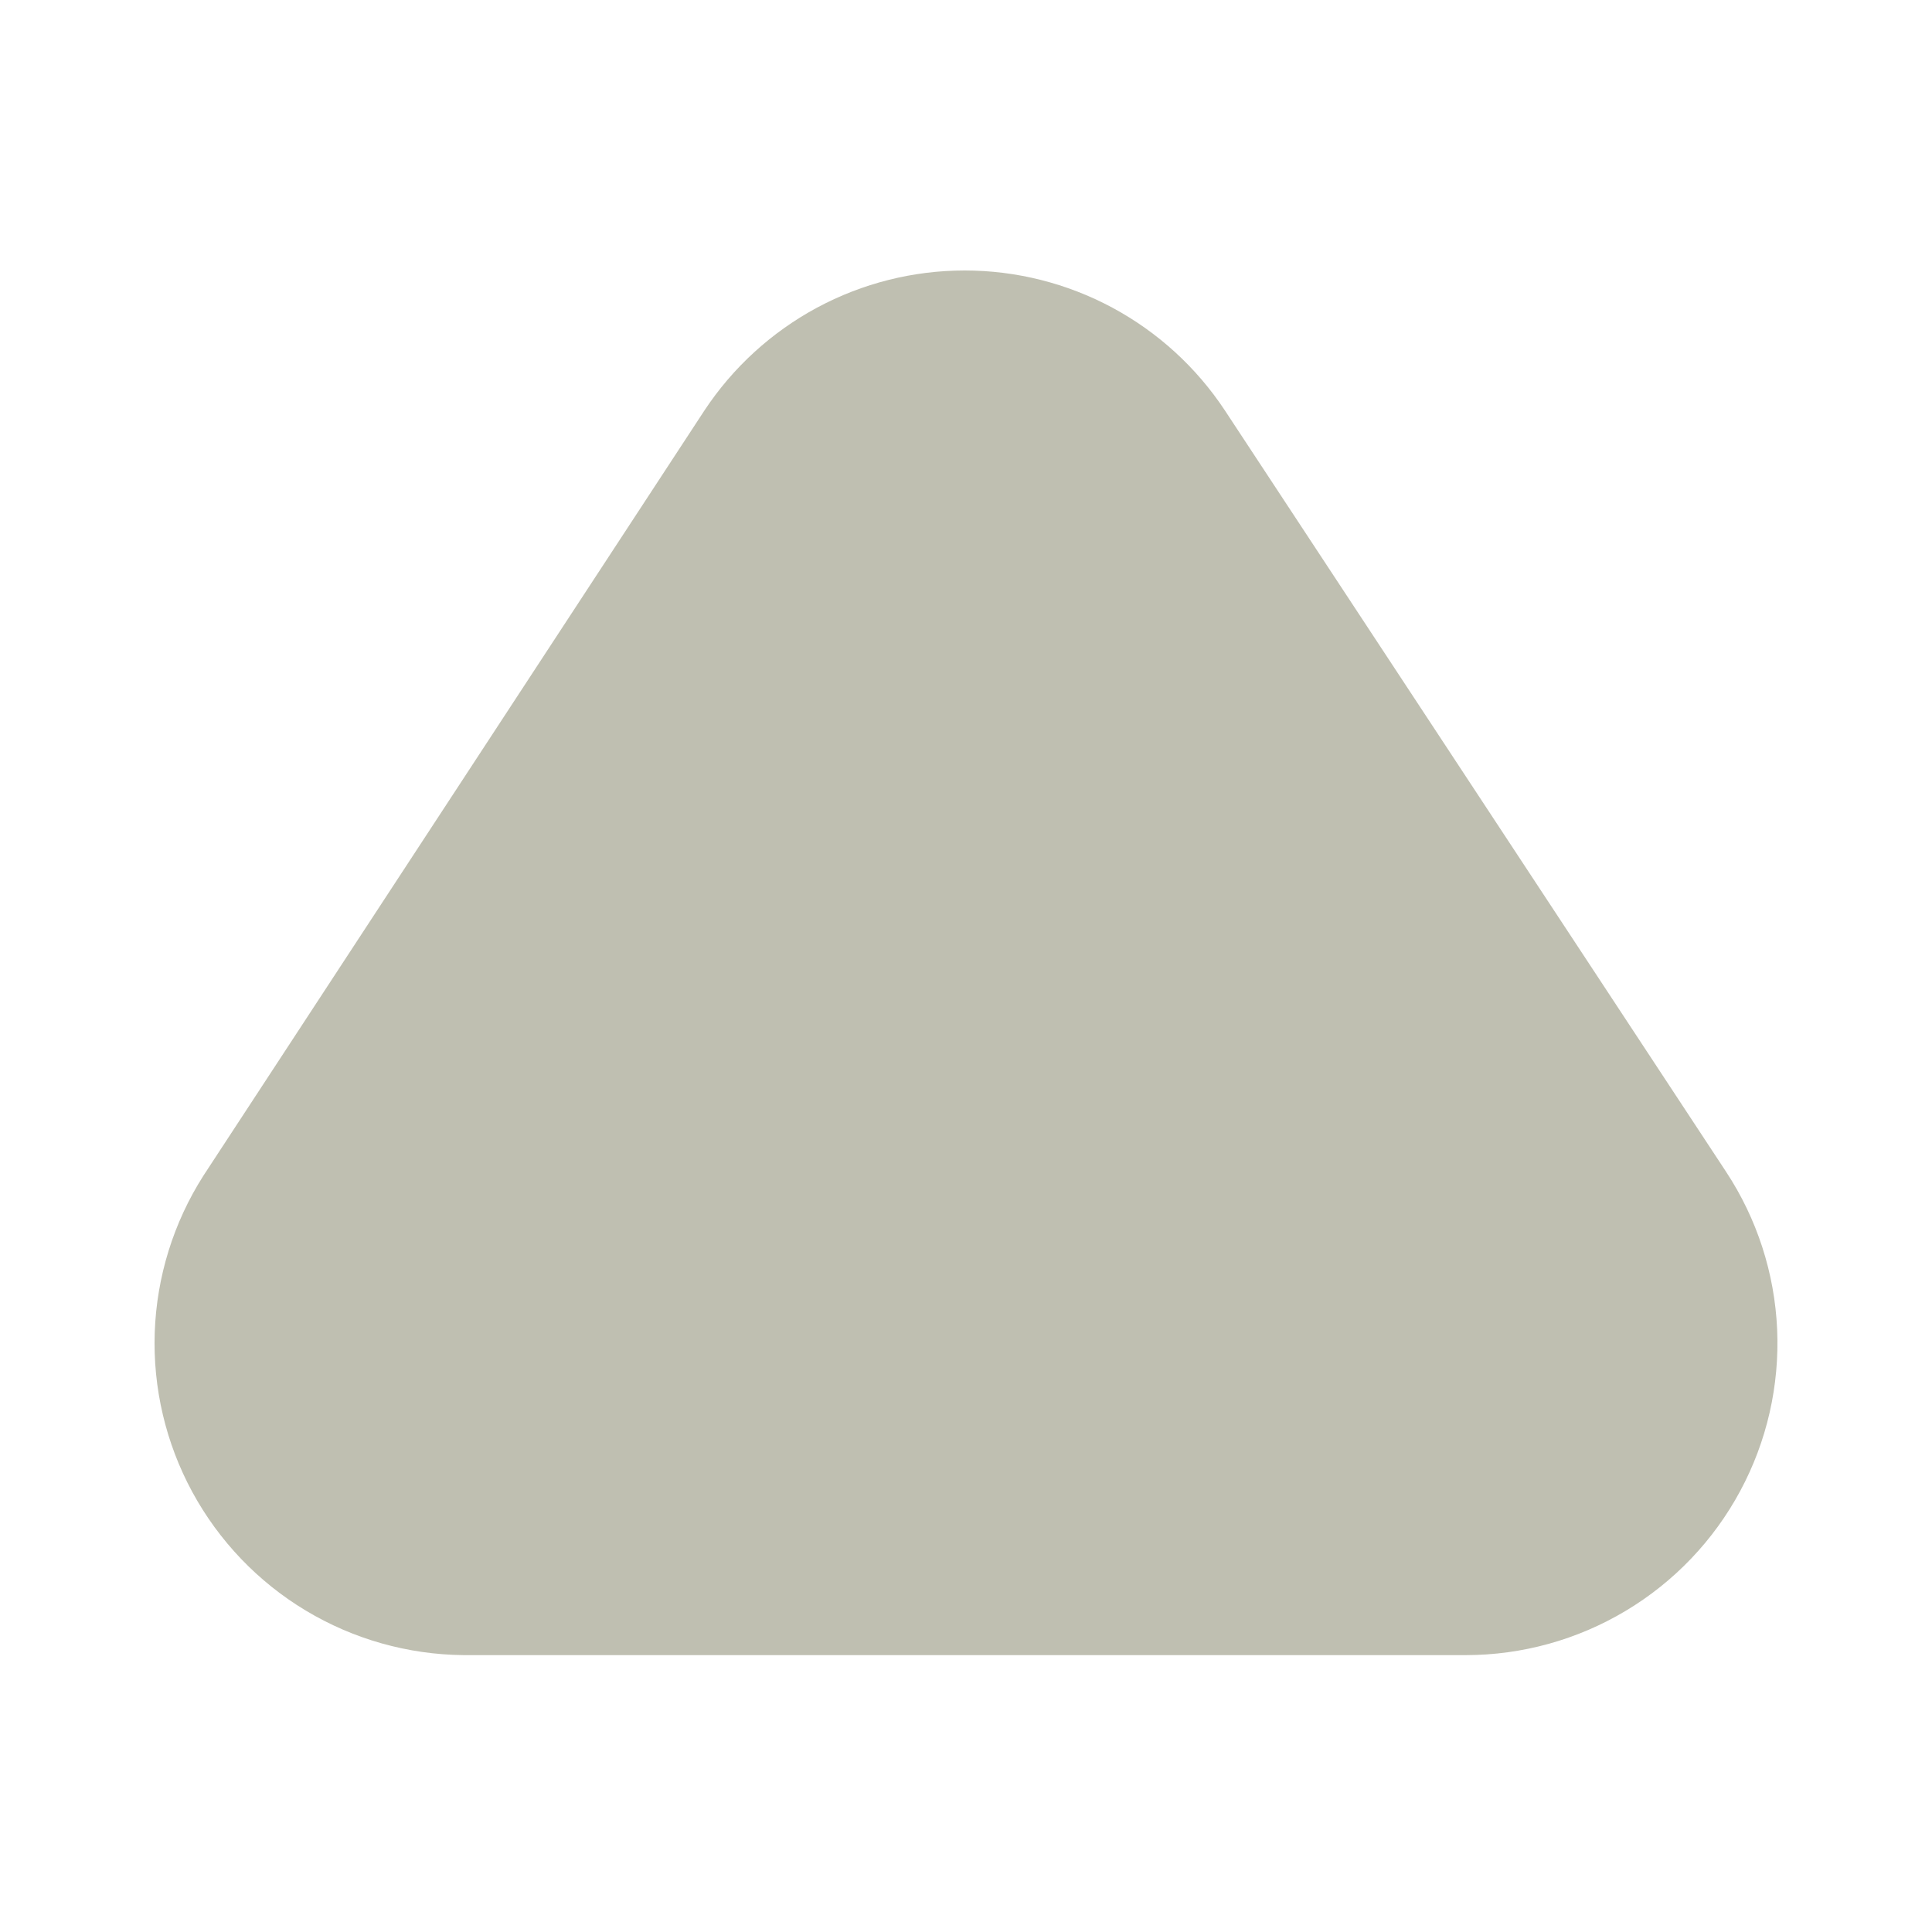
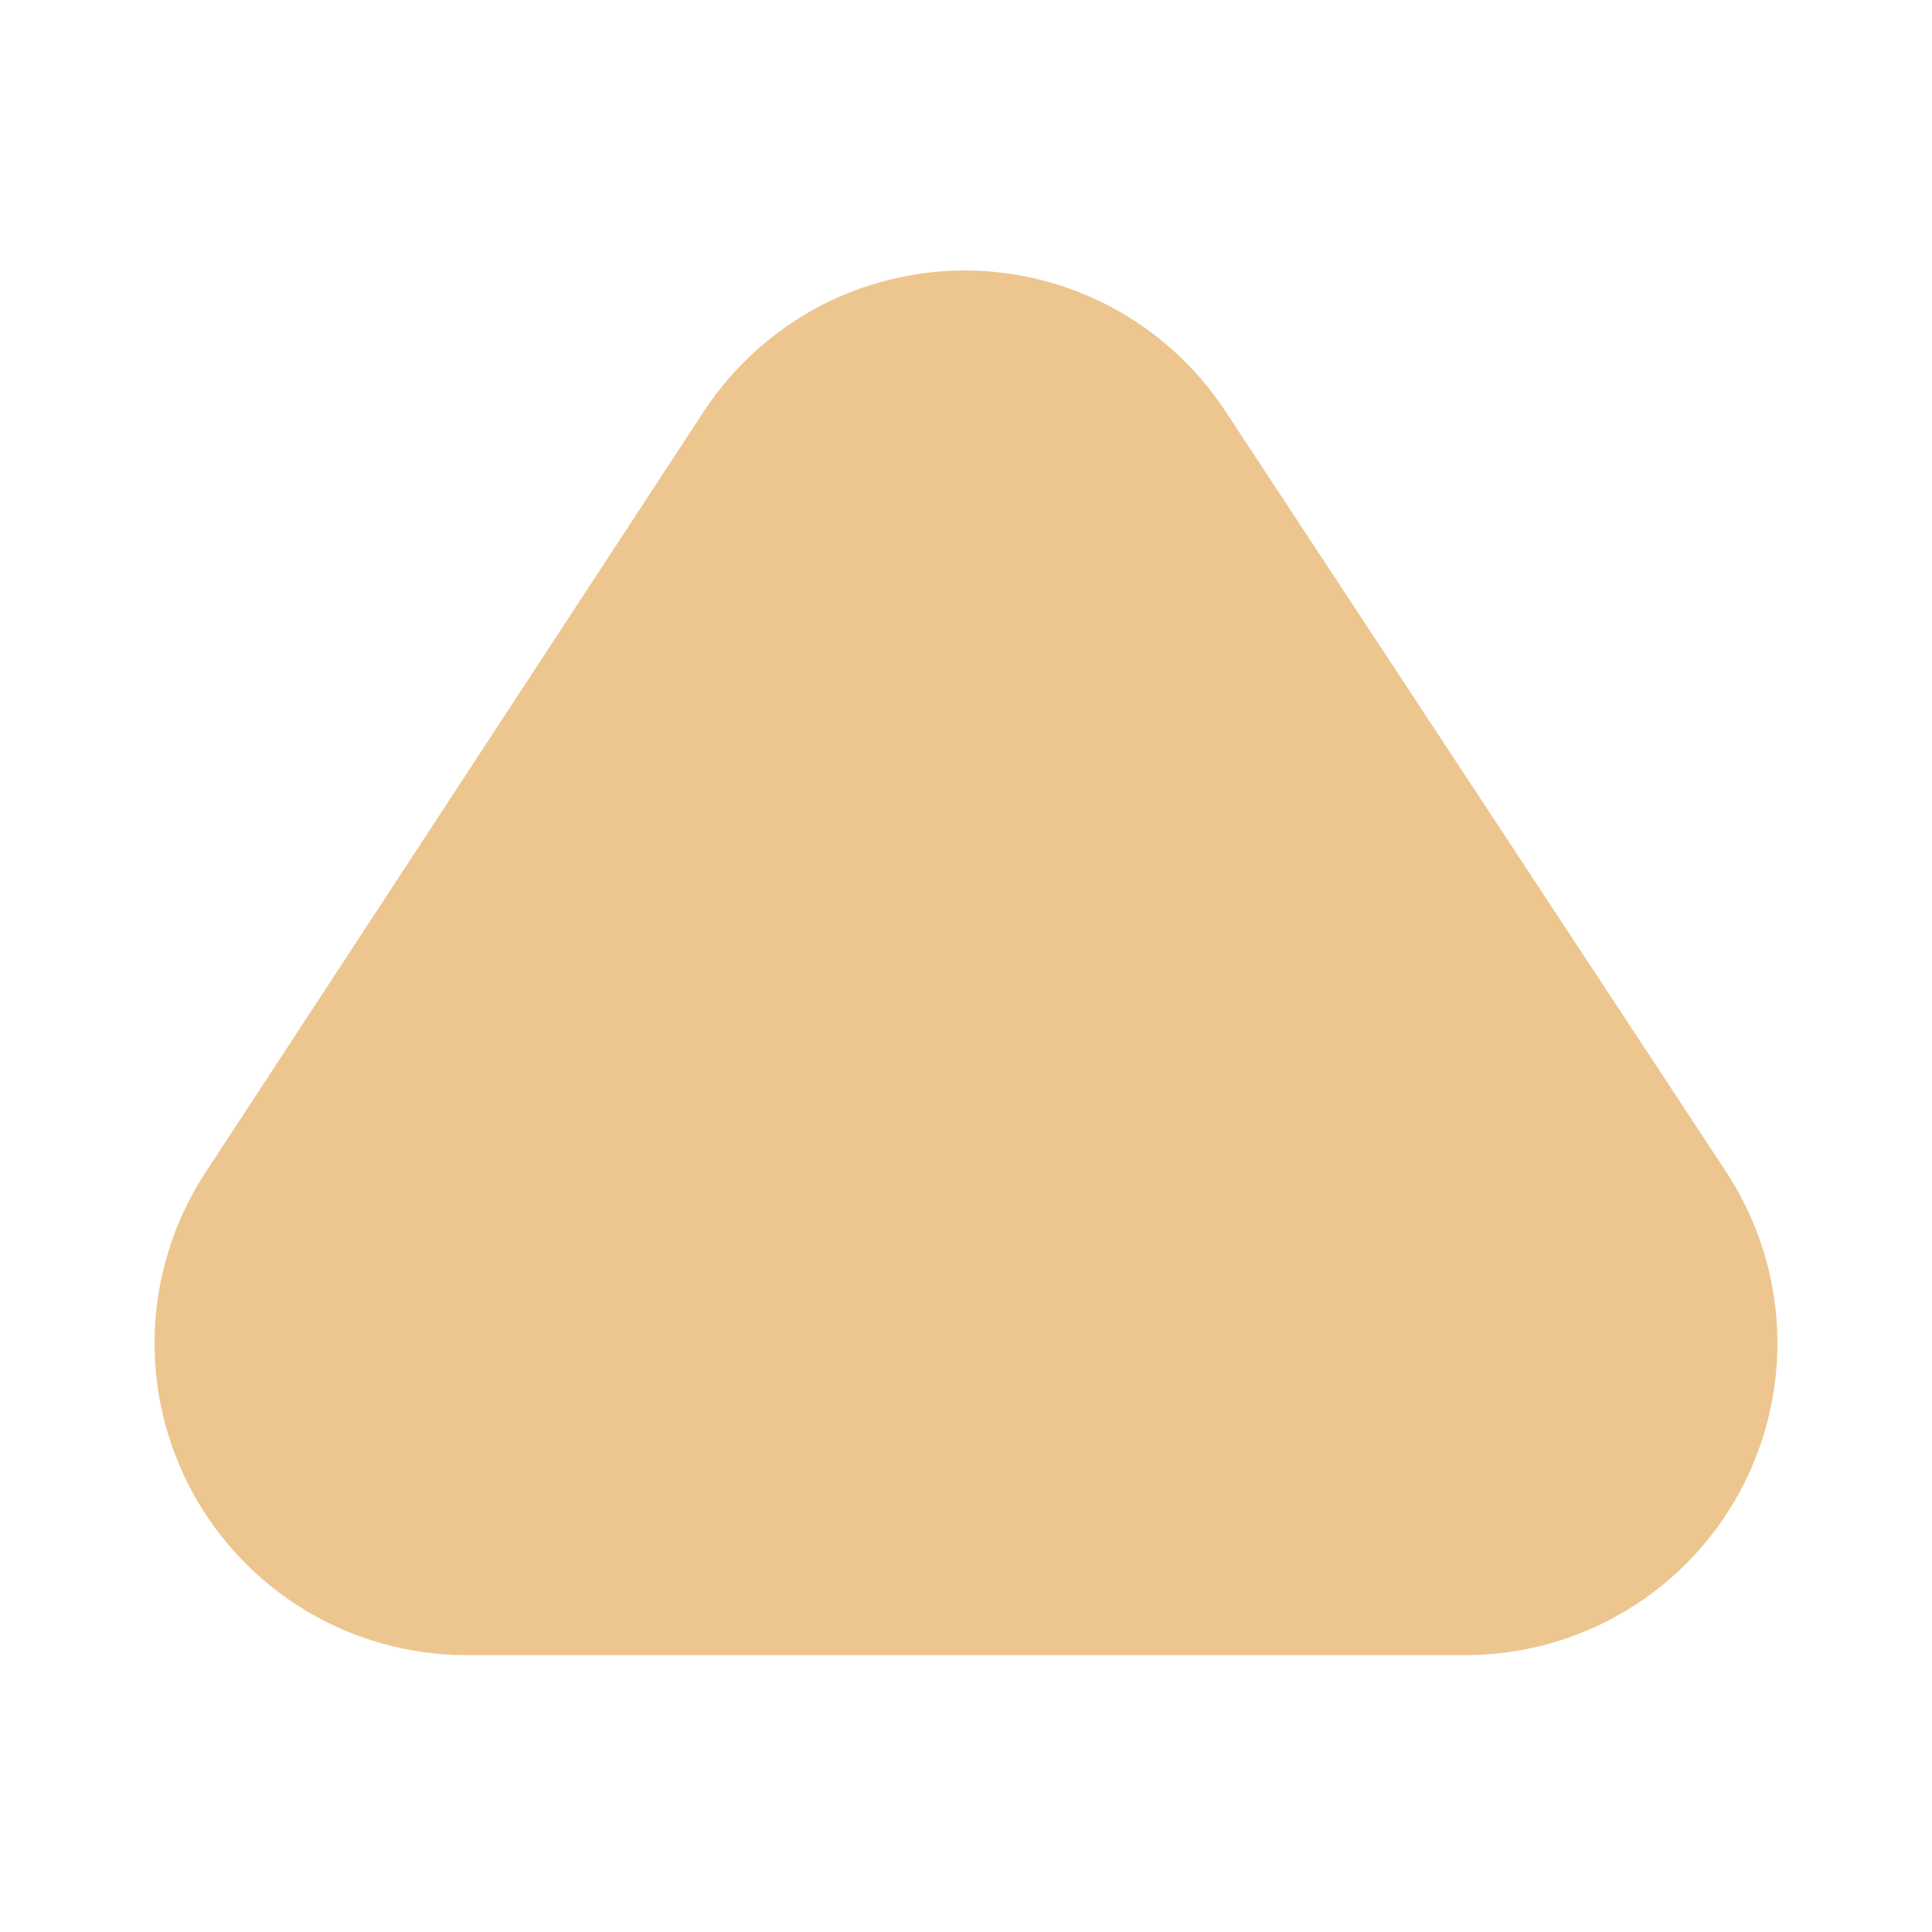
<svg xmlns="http://www.w3.org/2000/svg" width="45" height="45" viewBox="0 0 45 45" fill="none">
-   <path d="M4.737 27.385L16.41 9.557C17.073 8.556 17.973 7.735 19.03 7.166C20.087 6.598 21.269 6.3 22.469 6.3C23.67 6.3 24.851 6.598 25.909 7.166C26.966 7.735 27.866 8.556 28.528 9.557L40.202 27.29C40.923 28.384 41.335 29.654 41.393 30.963C41.451 32.273 41.154 33.574 40.533 34.728C39.912 35.883 38.99 36.848 37.865 37.52C36.74 38.193 35.454 38.55 34.143 38.551H10.796C9.5 38.538 8.231 38.18 7.12 37.512C6.009 36.844 5.098 35.891 4.479 34.751C3.861 33.612 3.559 32.328 3.604 31.033C3.65 29.738 4.041 28.478 4.737 27.385Z" fill="#BFBFB1" />
+   <path d="M4.737 27.385L16.41 9.557C17.073 8.556 17.973 7.735 19.03 7.166C20.087 6.598 21.269 6.3 22.469 6.3C23.67 6.3 24.851 6.598 25.909 7.166C26.966 7.735 27.866 8.556 28.528 9.557L40.202 27.29C40.923 28.384 41.335 29.654 41.393 30.963C41.451 32.273 41.154 33.574 40.533 34.728C39.912 35.883 38.99 36.848 37.865 37.52C36.74 38.193 35.454 38.55 34.143 38.551H10.796C9.5 38.538 8.231 38.18 7.12 37.512C6.009 36.844 5.098 35.891 4.479 34.751C3.861 33.612 3.559 32.328 3.604 31.033C3.65 29.738 4.041 28.478 4.737 27.385Z" fill="#e7b66fc7" />
</svg>
